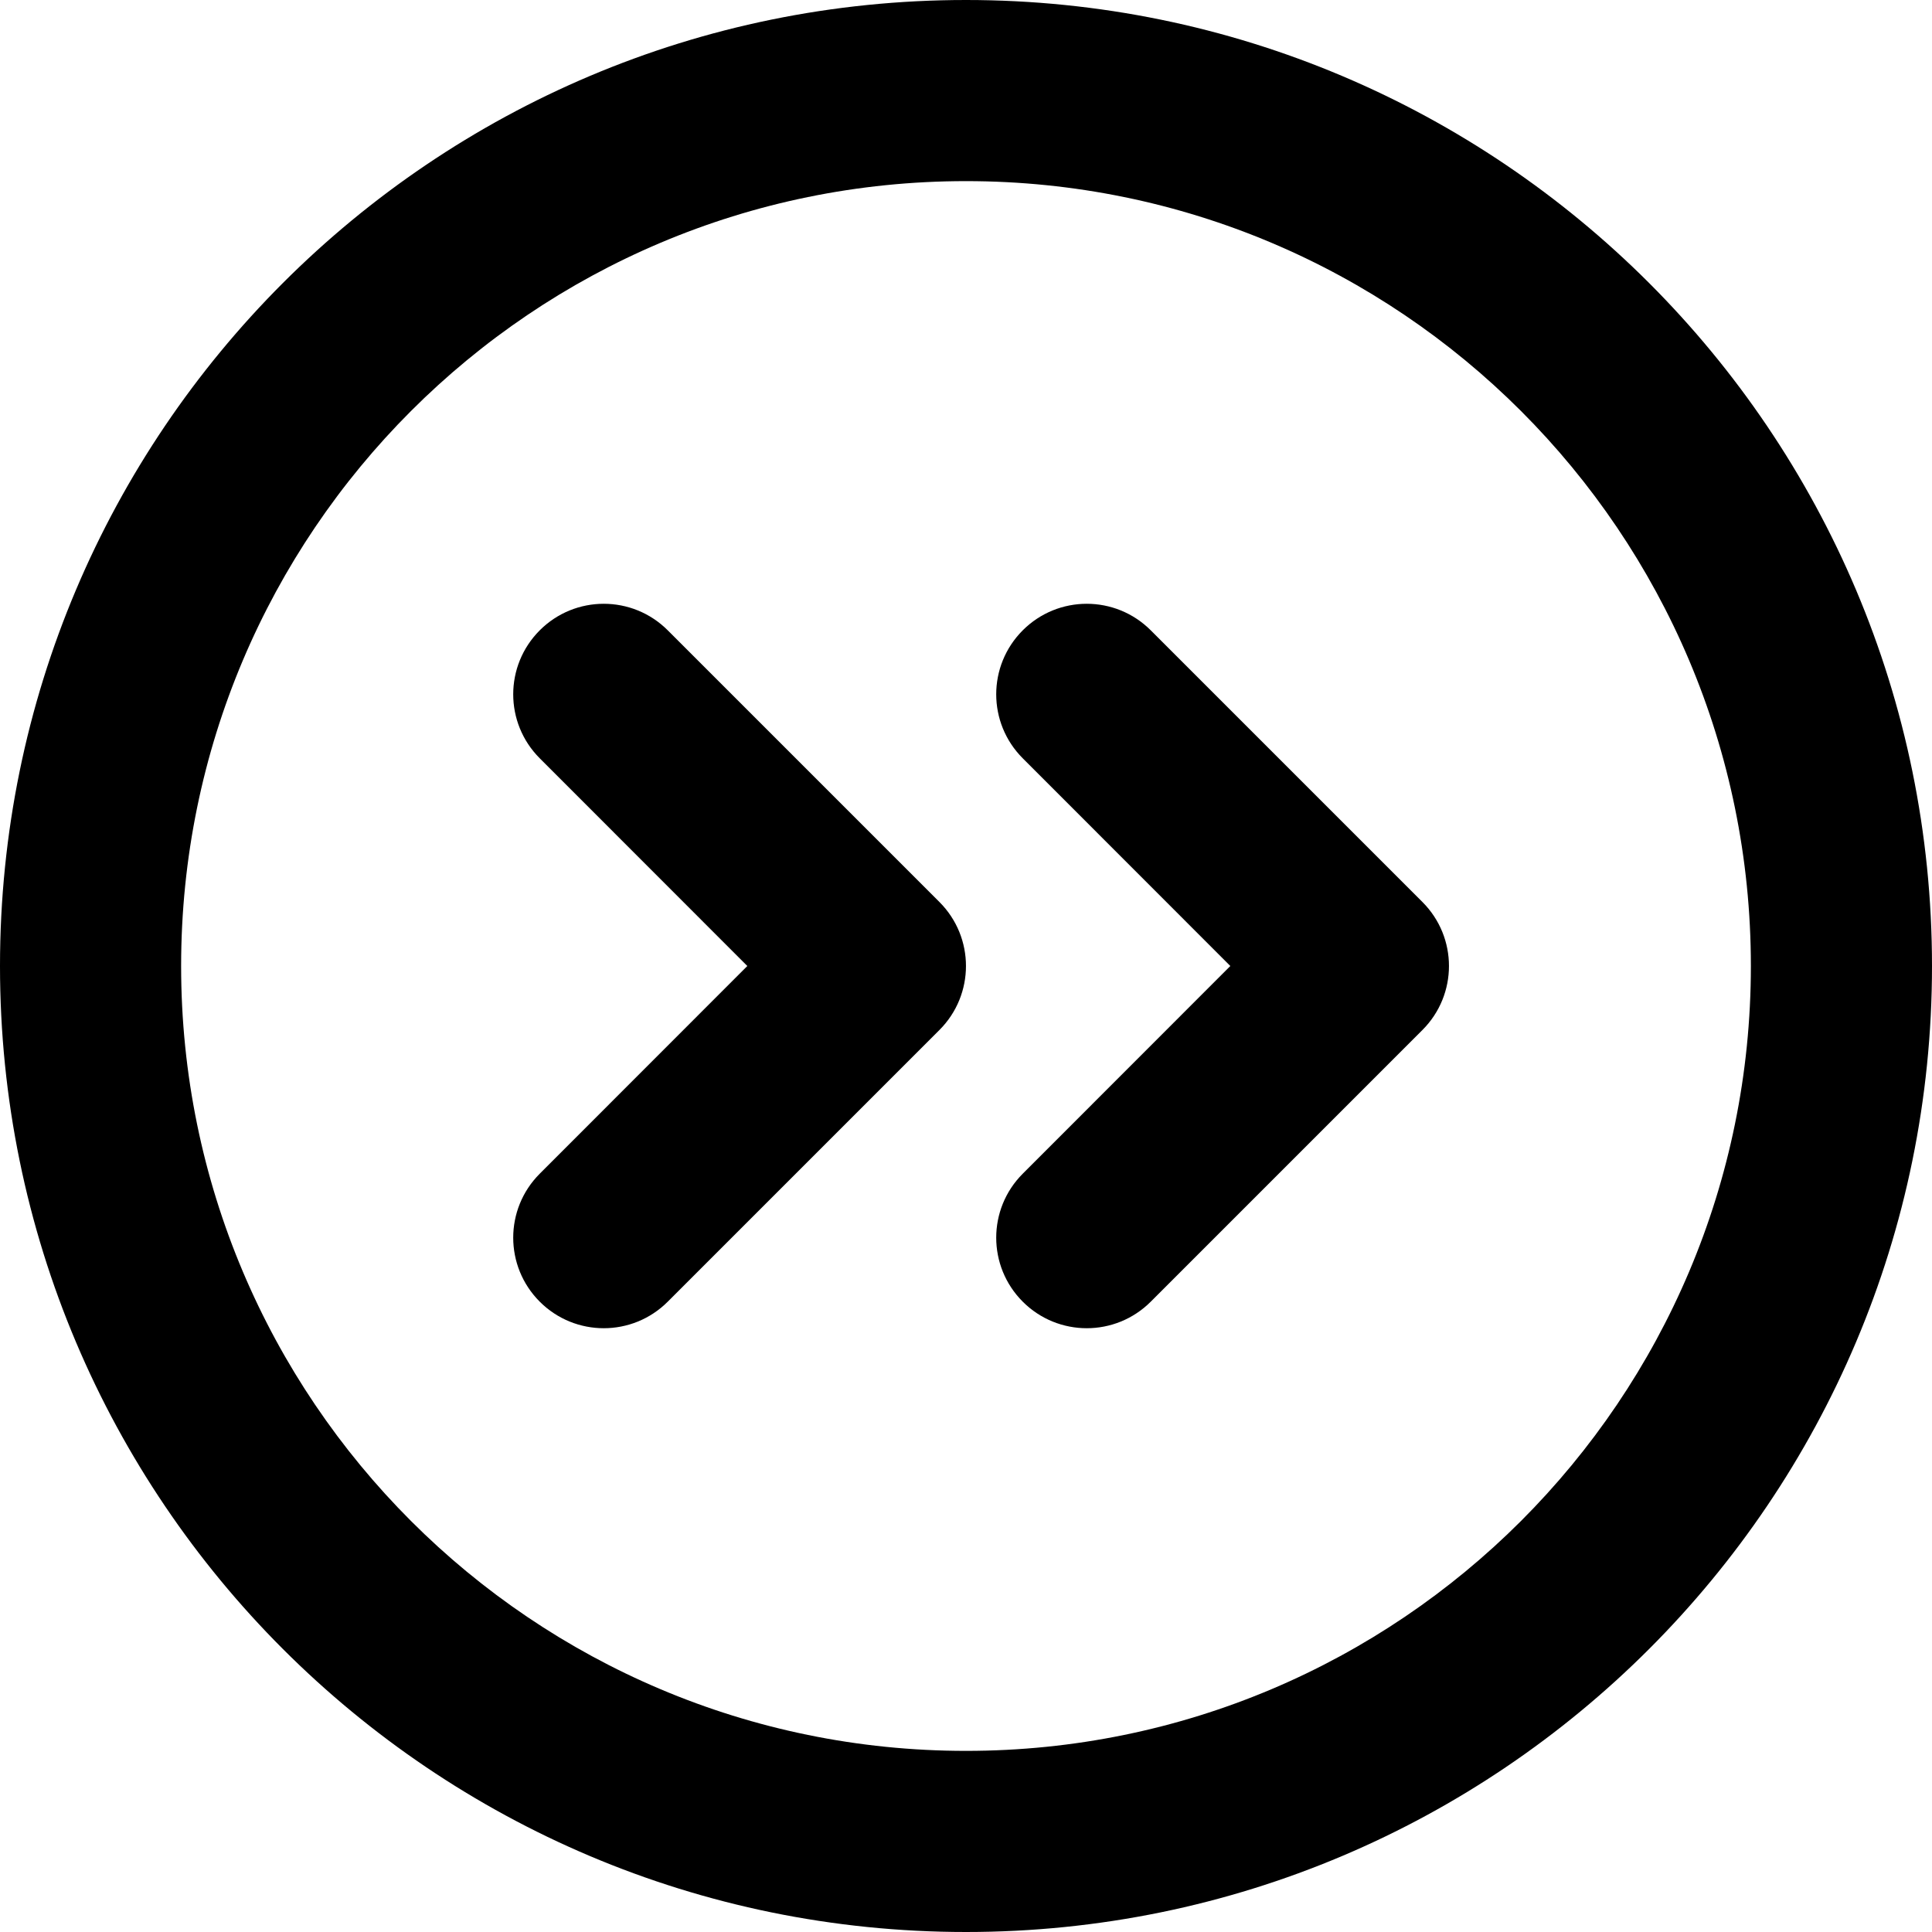
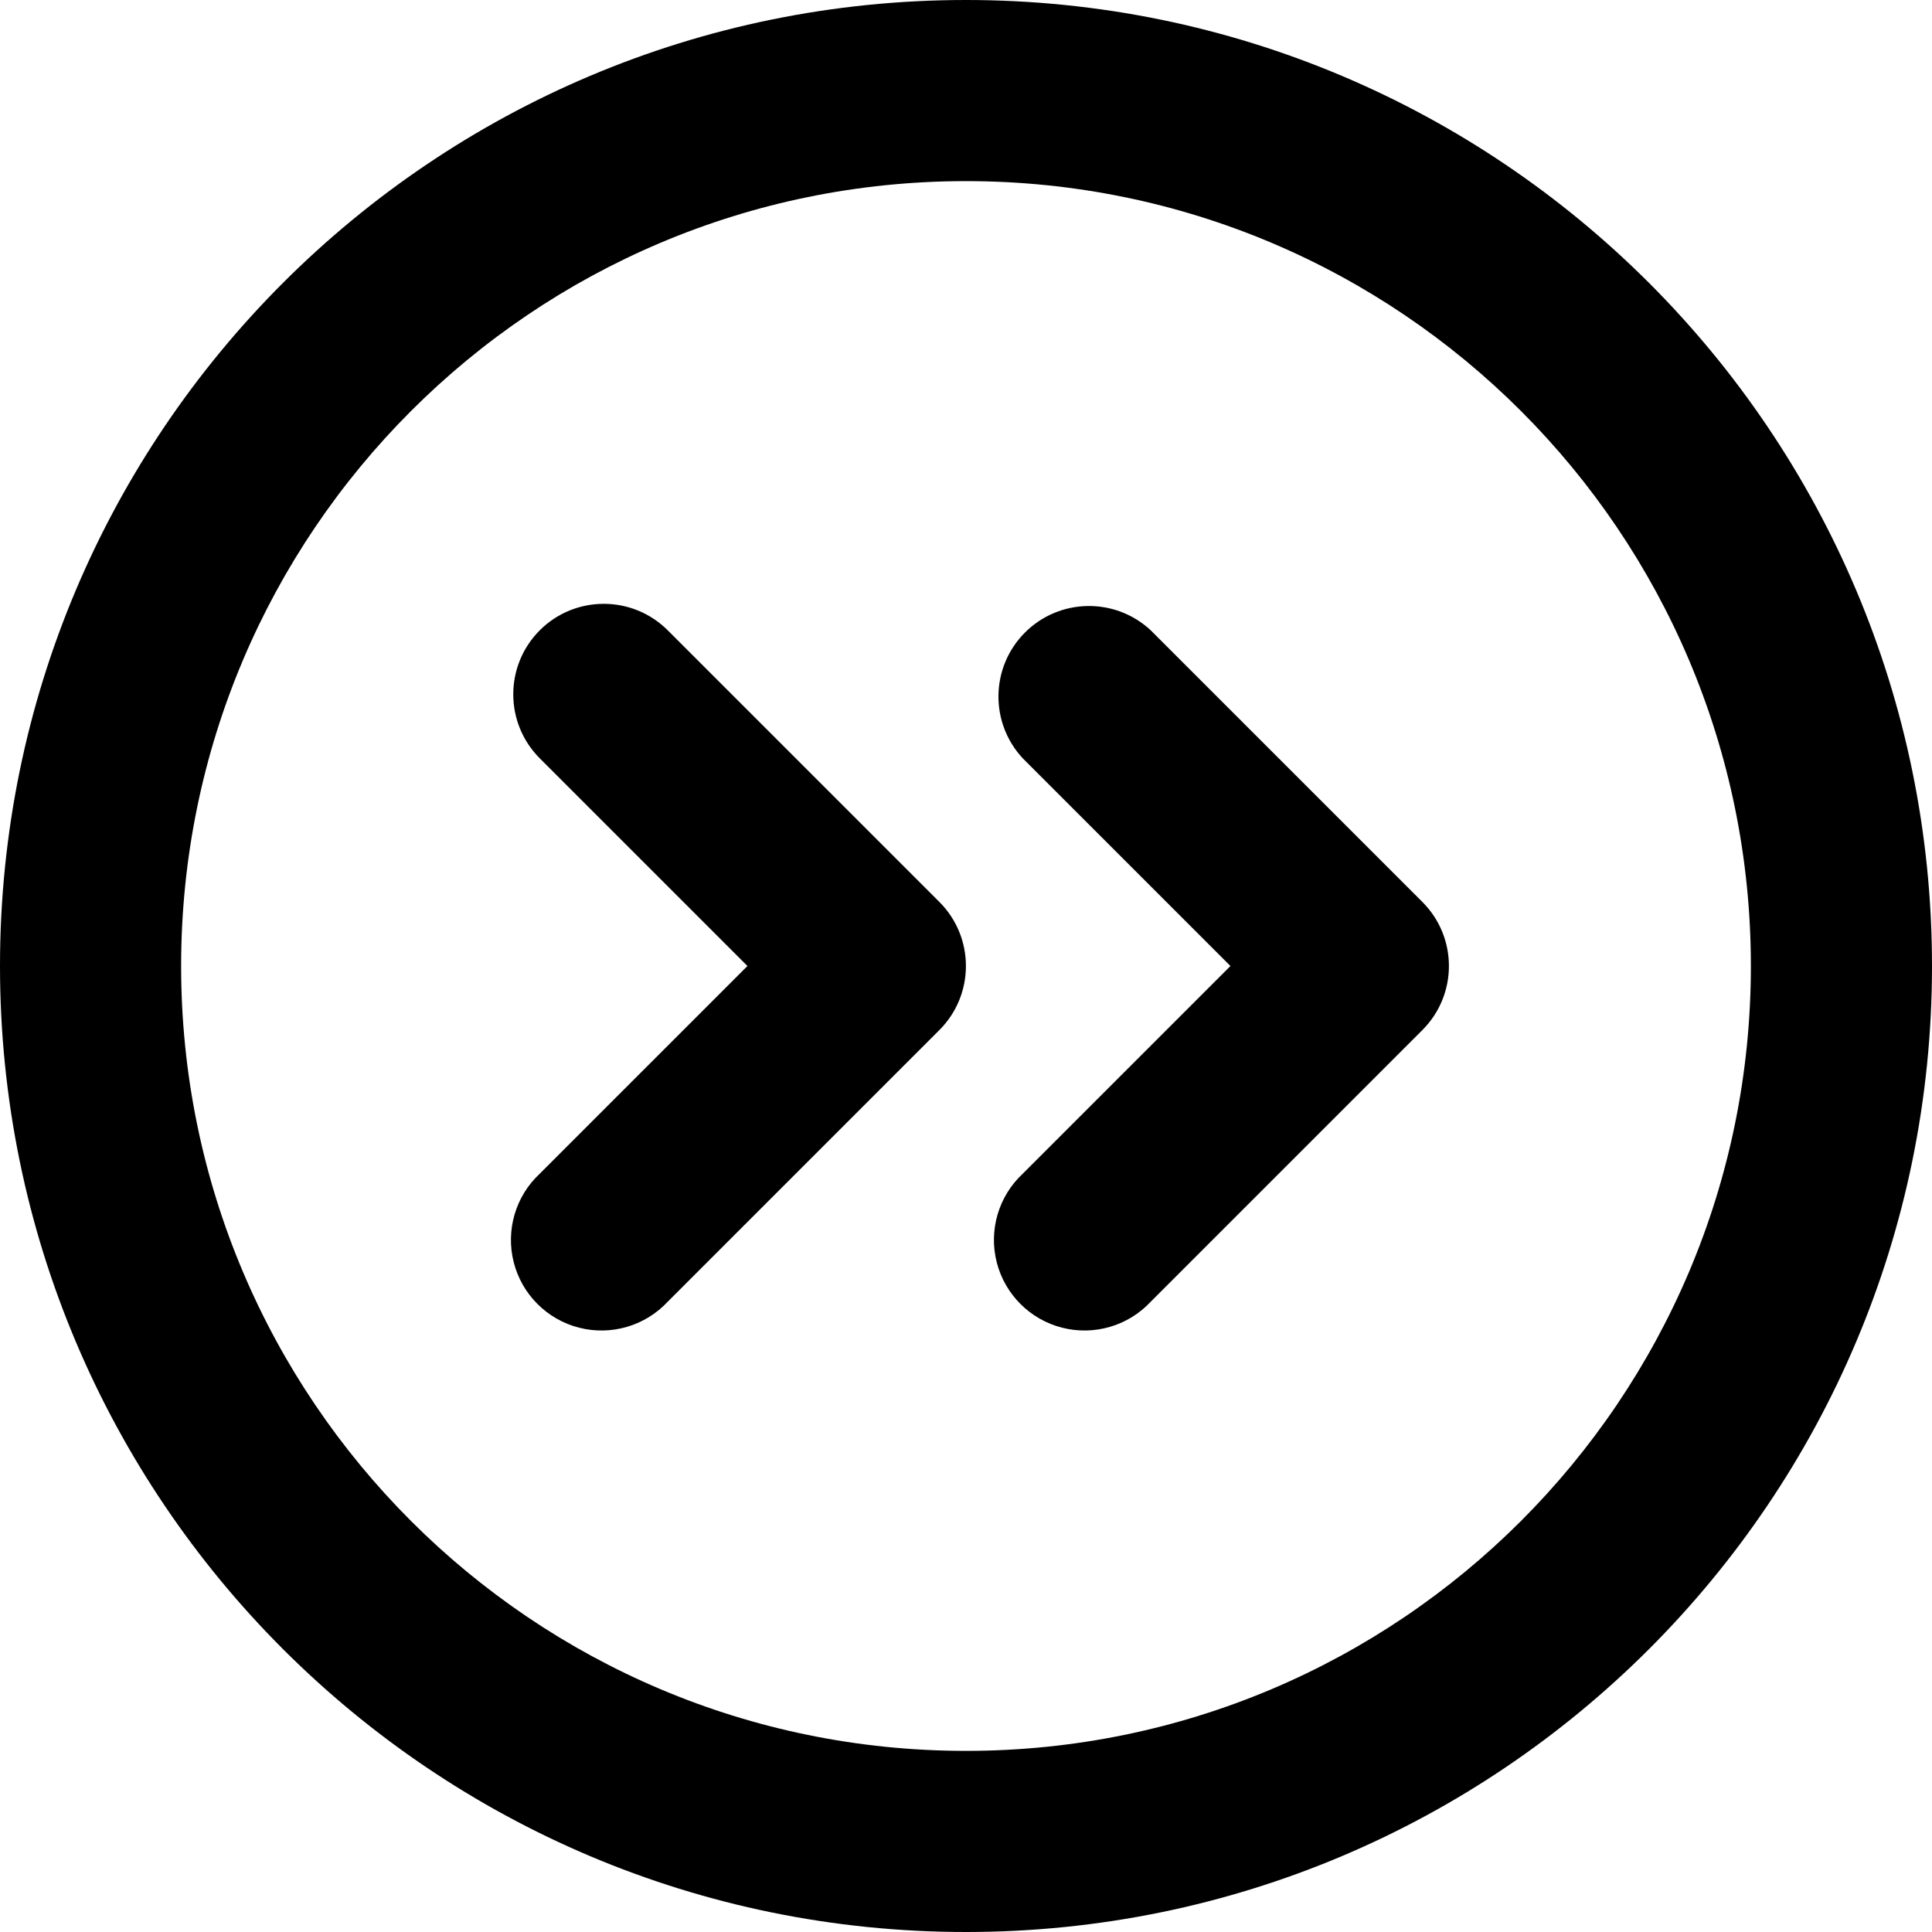
- <svg xmlns="http://www.w3.org/2000/svg" width="16" height="16" viewBox="0 0 16 16" fill="none">
-   <path d="M4.47 5.22C4.763 4.927 5.237 4.927 5.53 5.22L7.78 7.47C8.073 7.763 8.073 8.237 7.78 8.53L5.53 10.78C5.237 11.073 4.763 11.073 4.47 10.78C4.177 10.487 4.177 10.013 4.47 9.72L6.189 8L4.47 6.28C4.177 5.987 4.177 5.513 4.47 5.22Z" fill="black" />
-   <path d="M9.53 5.22C9.237 4.927 8.763 4.927 8.47 5.22C8.177 5.513 8.177 5.987 8.47 6.28L10.189 8L8.47 9.72C8.177 10.013 8.177 10.487 8.47 10.78C8.763 11.073 9.237 11.073 9.53 10.78L11.78 8.53C12.073 8.237 12.073 7.763 11.78 7.47L9.53 5.22Z" fill="black" />
-   <path fill-rule="evenodd" clip-rule="evenodd" d="M8 16C12.418 16 16 12.418 16 8C16 3.582 12.418 0 8 0C3.582 0 0 3.582 0 8C0 12.418 3.582 16 8 16ZM8 14.5C11.59 14.5 14.5 11.59 14.5 8C14.5 4.41 11.59 1.5 8 1.5C4.41 1.5 1.5 4.41 1.5 8C1.5 11.59 4.41 14.5 8 14.5Z" fill="black" />
+ <svg xmlns="http://www.w3.org/2000/svg" width="16" height="16" viewBox="0 0 16 16">
+   <path d="M4.47 5.22a.75.75 0 011.06 0l2.25 2.25a.75.75 0 010 1.06l-2.25 2.25a.75.75 0 11-1.06-1.06L6.19 8 4.47 6.28a.75.75 0 010-1.06zm5.06 0a.75.75 0 00-1.06 1.06L10.19 8 8.47 9.72a.75.75 0 101.06 1.06l2.25-2.25a.75.75 0 000-1.06L9.53 5.22z" />
+   <path fill-rule="evenodd" d="M8 16A8 8 0 108 0a8 8 0 000 16zm0-1.5a6.5 6.5 0 100-13 6.5 6.5 0 000 13z" />
</svg>
